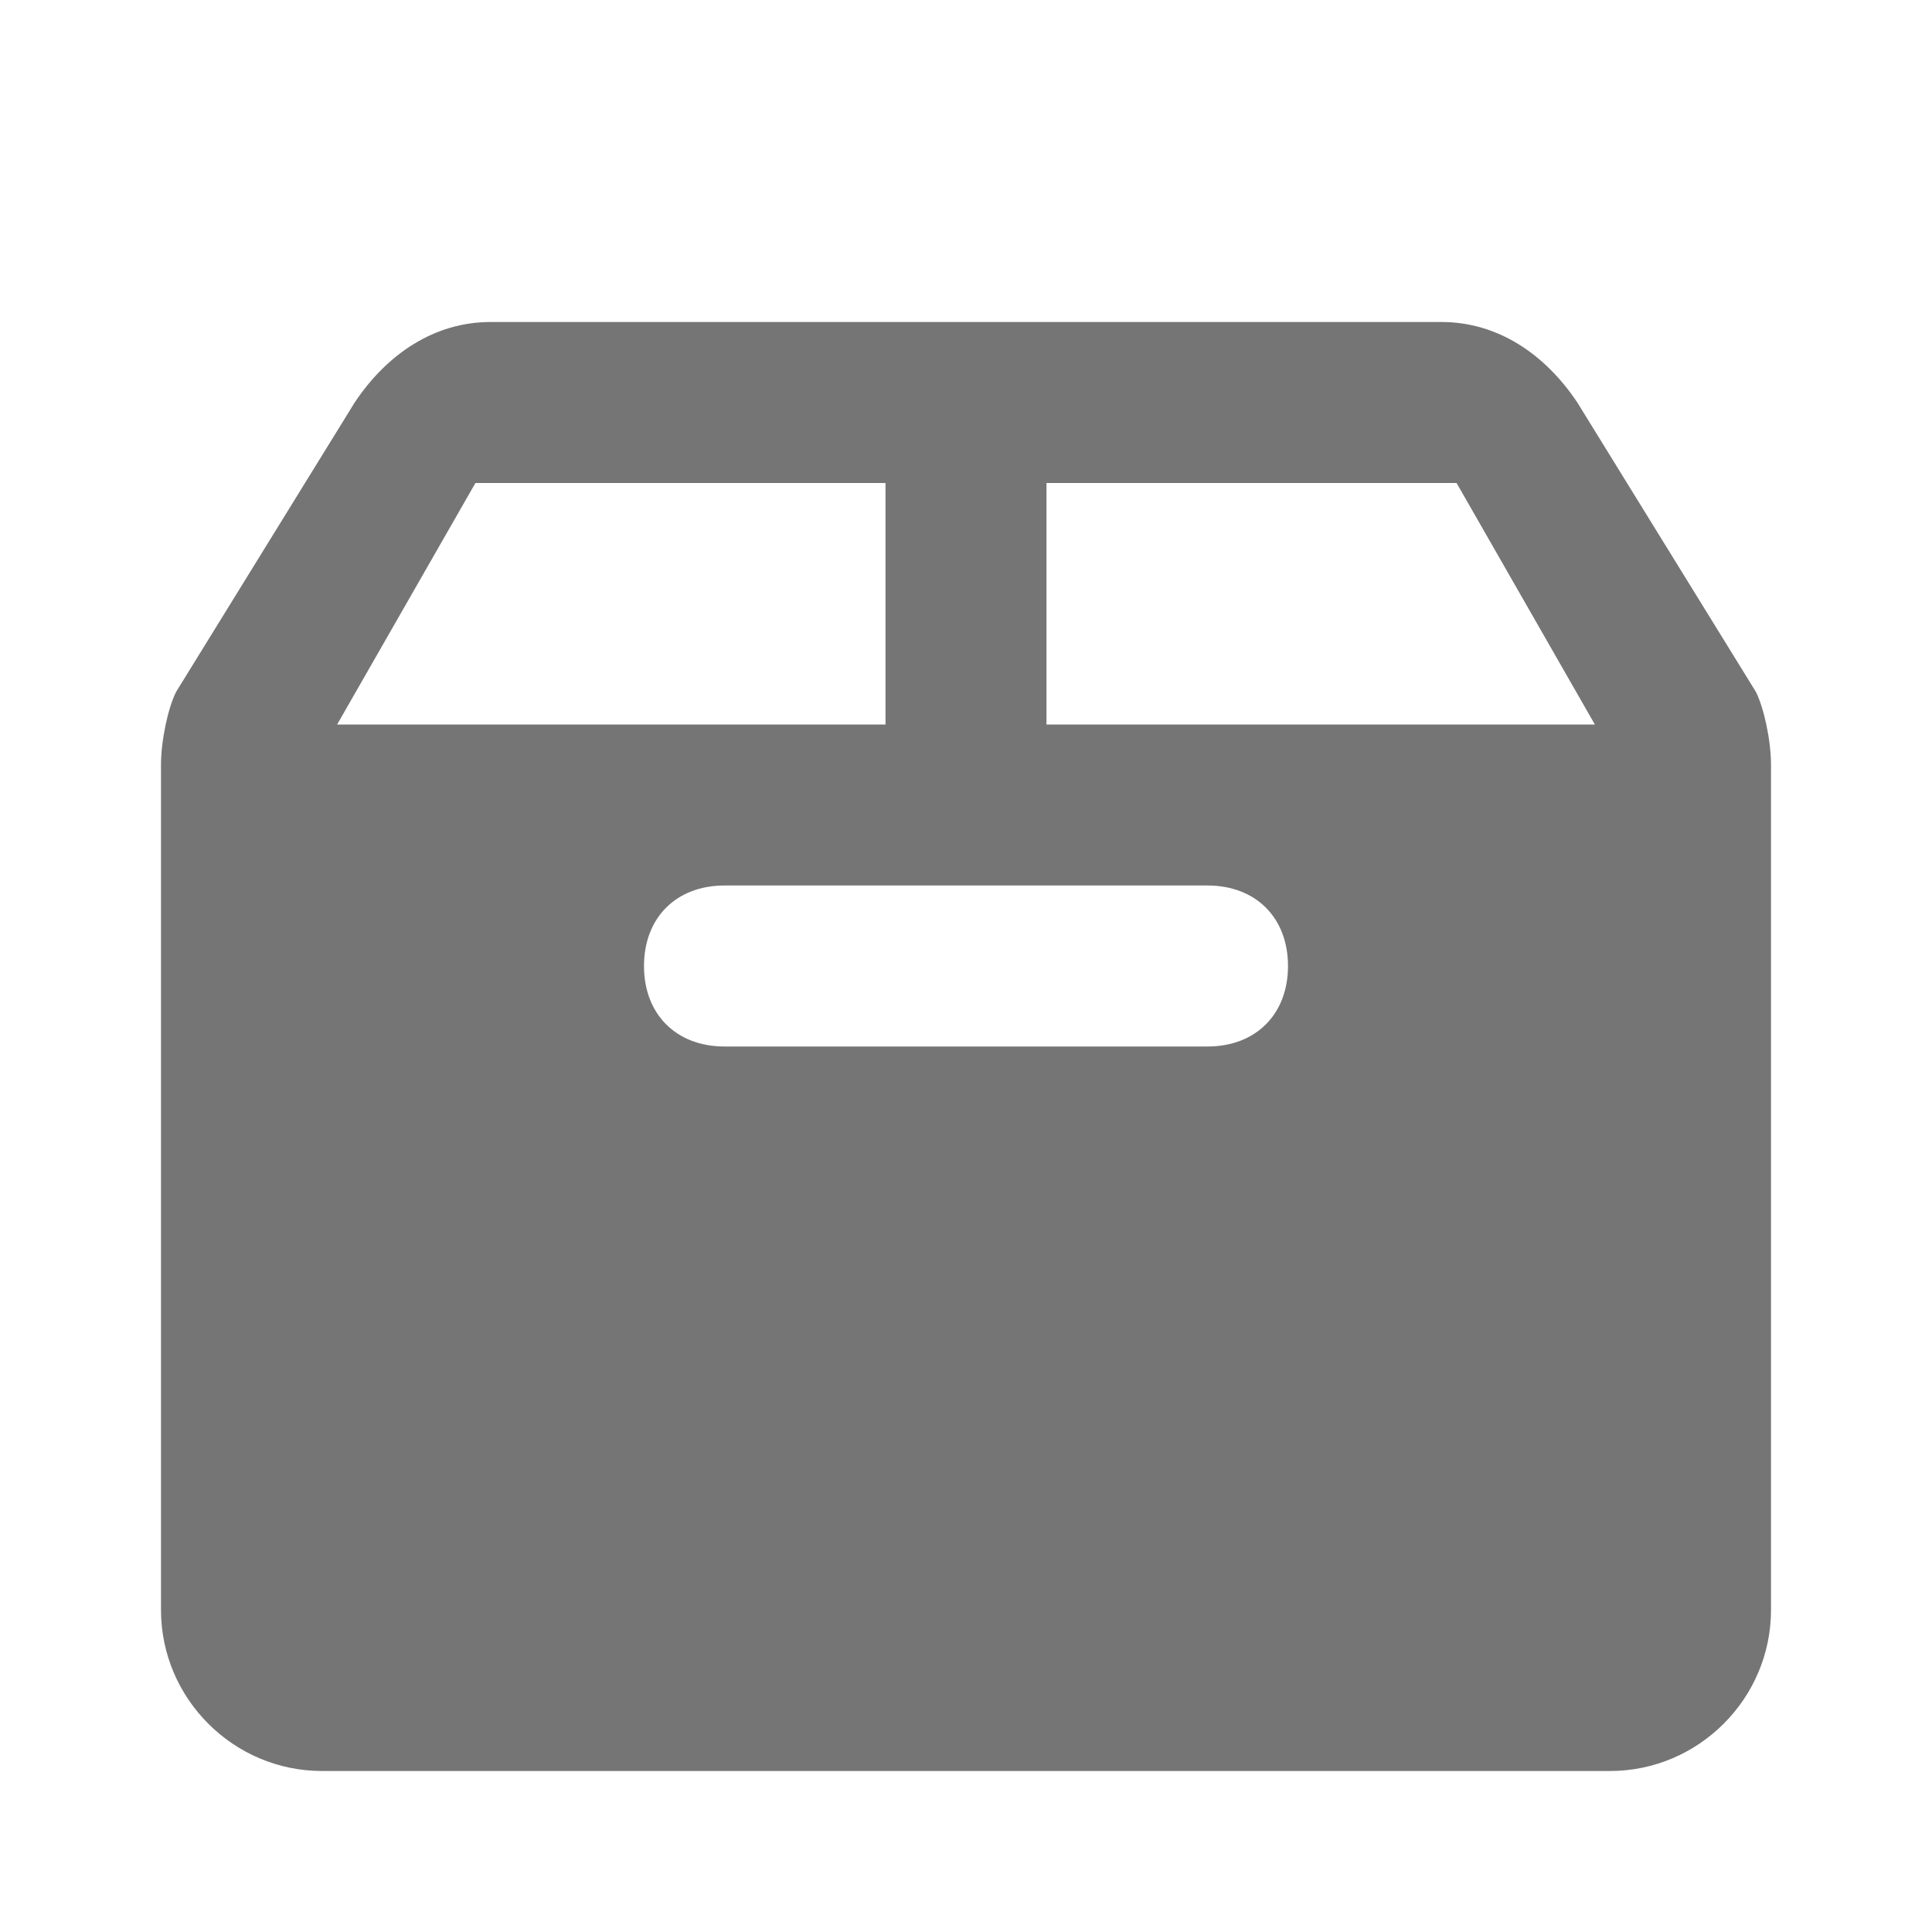
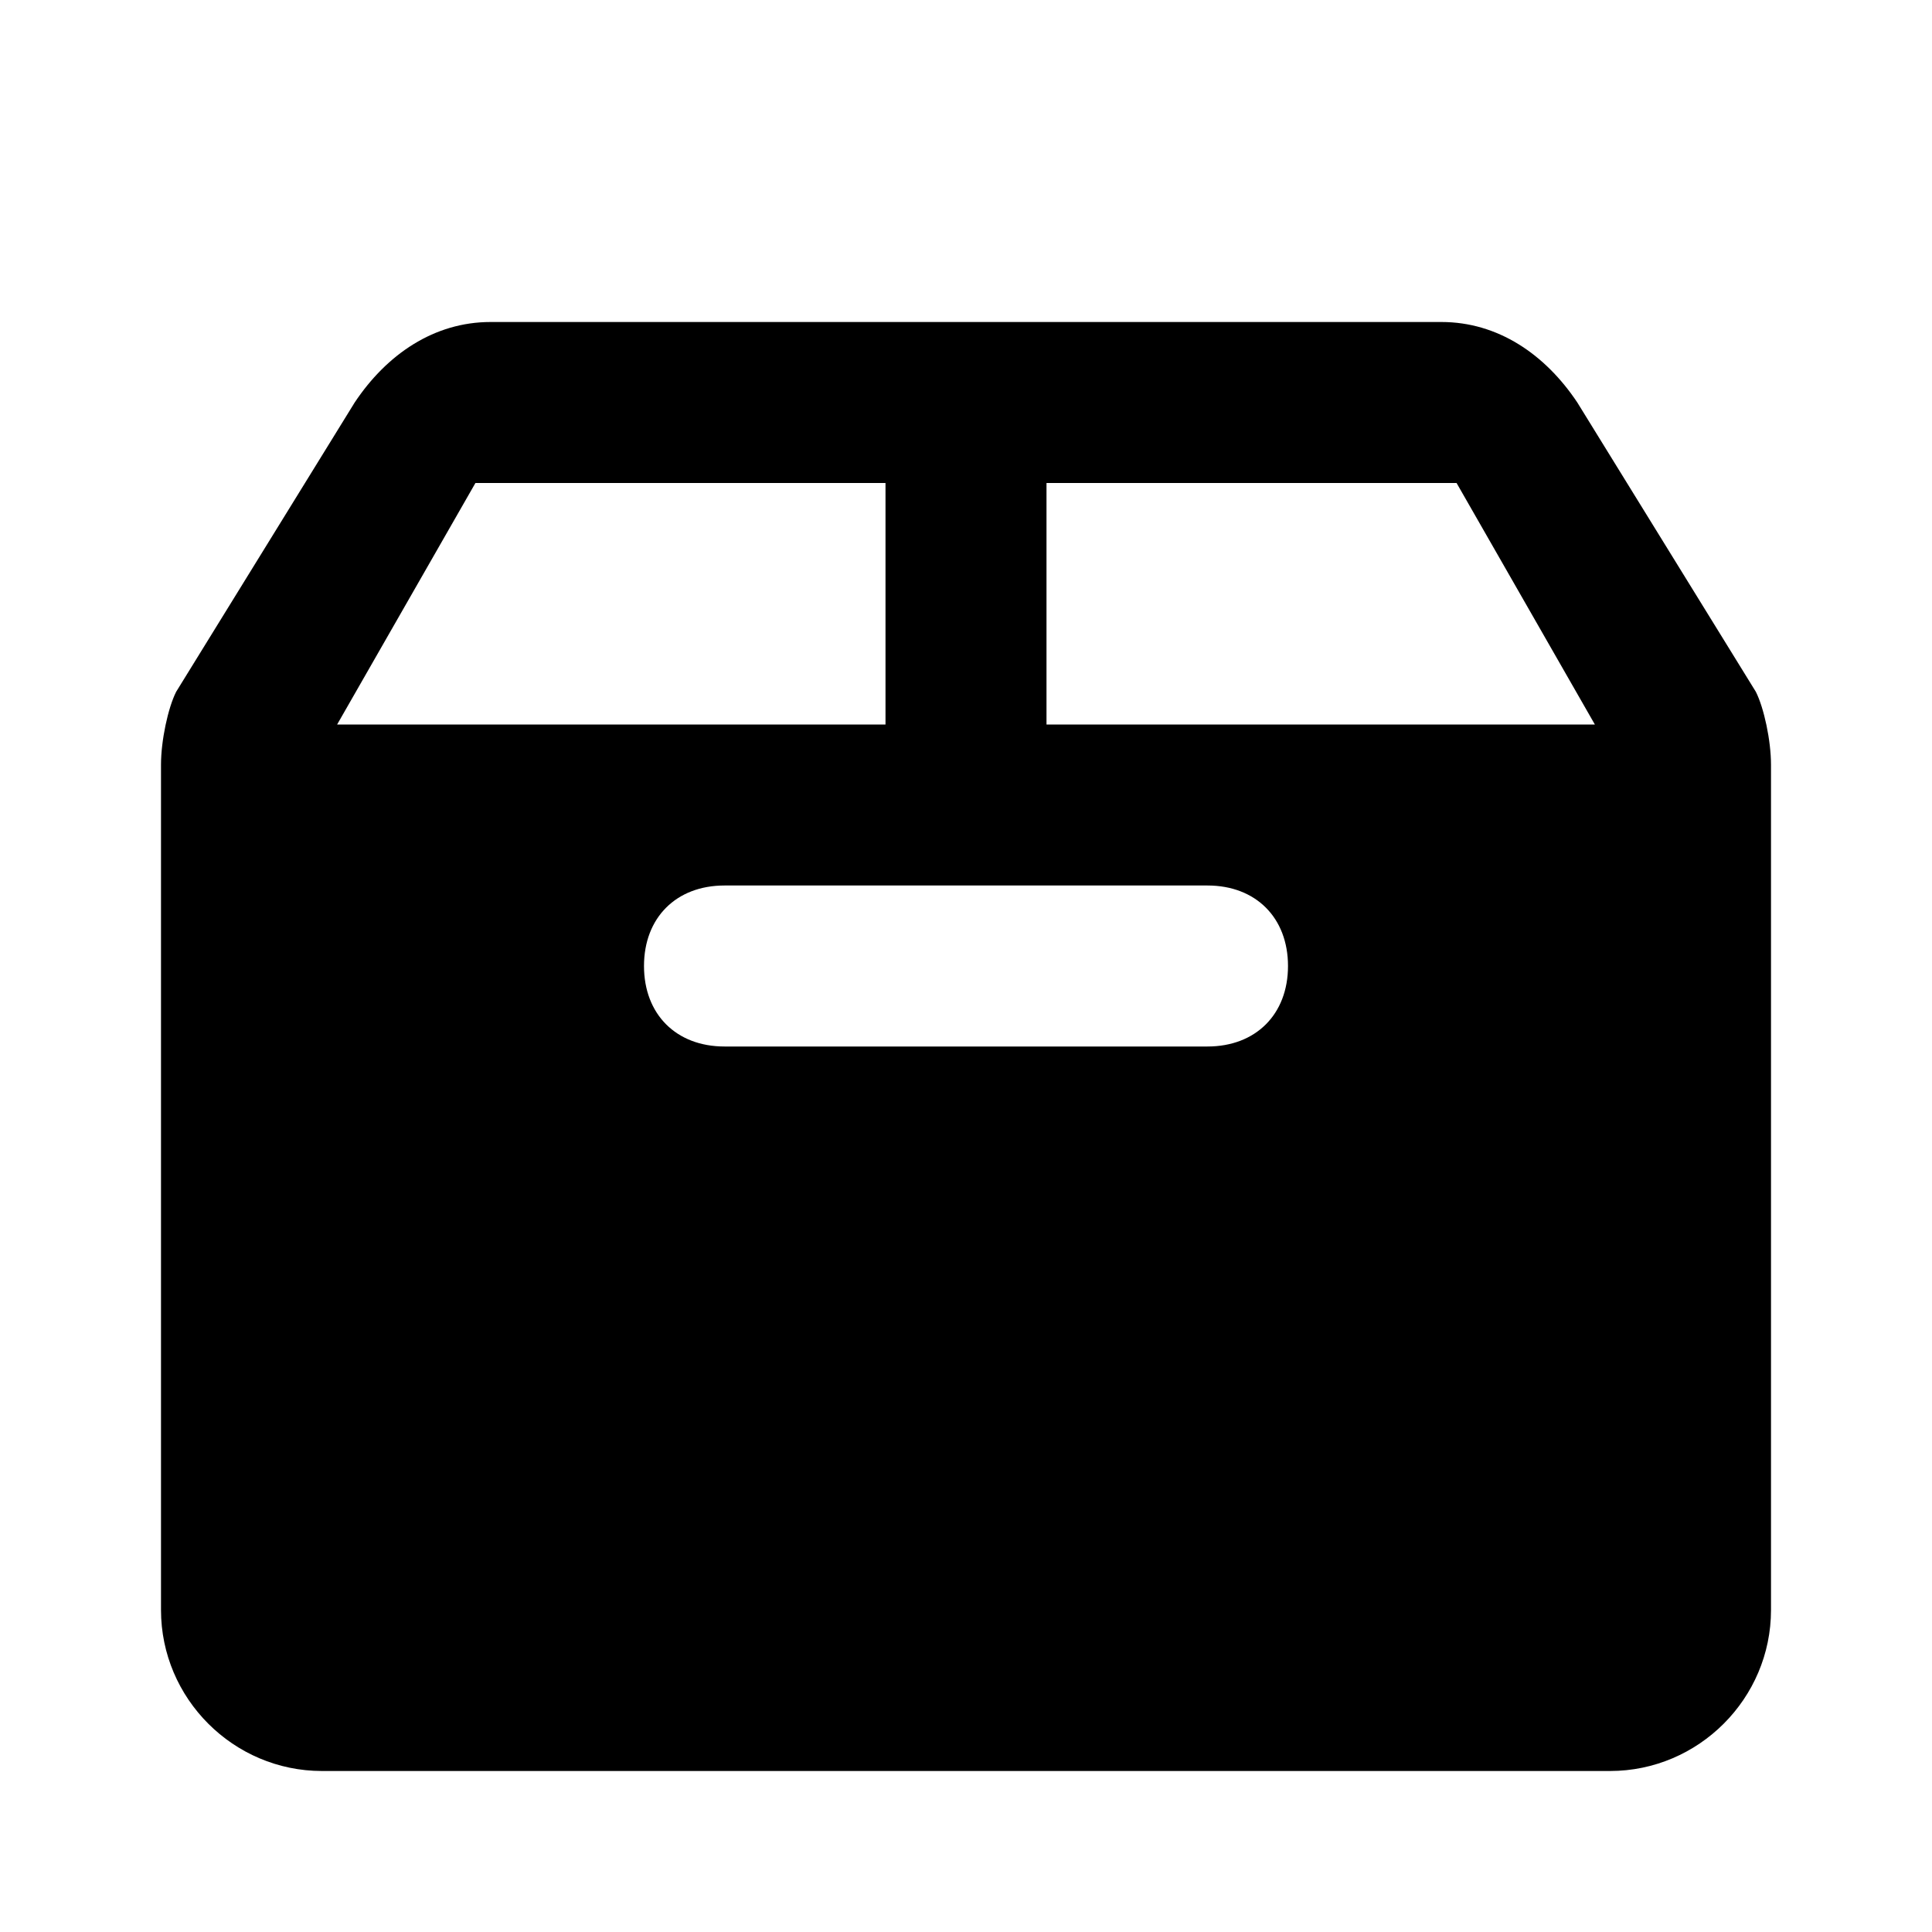
<svg xmlns="http://www.w3.org/2000/svg" version="1.0" id="Layer_1" x="0px" y="0px" viewBox="0 0 24 24" enable-background="new 0 0 24 24" xml:space="preserve" width="100%" height="100%">
  <defs id="defs9" />
-   <path style="opacity:0.54" d="M 6.094 4 C 5.394 4 4.806 4.4 4.406 5 L 2.188 8.594 C 2.087 8.794 2 9.2 2 9.5 L 2 20 C 2 21.1 2.9 22 4 22 L 20 22 C 21.1 22 22 21.1 22 20 L 22 16 L 22 9.5 C 22 9.2 21.913 8.794 21.812 8.594 L 19.594 5 C 19.194 4.4 18.606 4 17.906 4 L 6.094 4 z M 5.906 6 L 11 6 L 11 9 L 4.188 9 L 5.906 6 z M 13 6 L 18.094 6 L 19.812 9 L 13 9 L 13 6 z M 9 11 L 15 11 C 15.6 11 16 11.4 16 12 C 16 12.6 15.6 13 15 13 L 9 13 C 8.4 13 8 12.6 8 12 C 8 11.4 8.4 11 9 11 z " id="path3" />
+   <path style="opacity:1;fill:#000000;fill-opacity:1" d="M 6.094 4 C 5.394 4 4.806 4.4 4.406 5 L 2.188 8.594 C 2.087 8.794 2 9.2 2 9.5 L 2 20 C 2 21.1 2.9 22 4 22 L 20 22 C 21.1 22 22 21.1 22 20 L 22 16 L 22 9.5 C 22 9.2 21.913 8.794 21.812 8.594 L 19.594 5 C 19.194 4.4 18.606 4 17.906 4 L 6.094 4 z M 5.906 6 L 11 6 L 11 9 L 4.188 9 L 5.906 6 z M 13 6 L 18.094 6 L 19.812 9 L 13 9 L 13 6 z M 9 11 L 15 11 C 15.6 11 16 11.4 16 12 C 16 12.6 15.6 13 15 13 L 9 13 C 8.4 13 8 12.6 8 12 C 8 11.4 8.4 11 9 11 z " id="path3" />
</svg>
